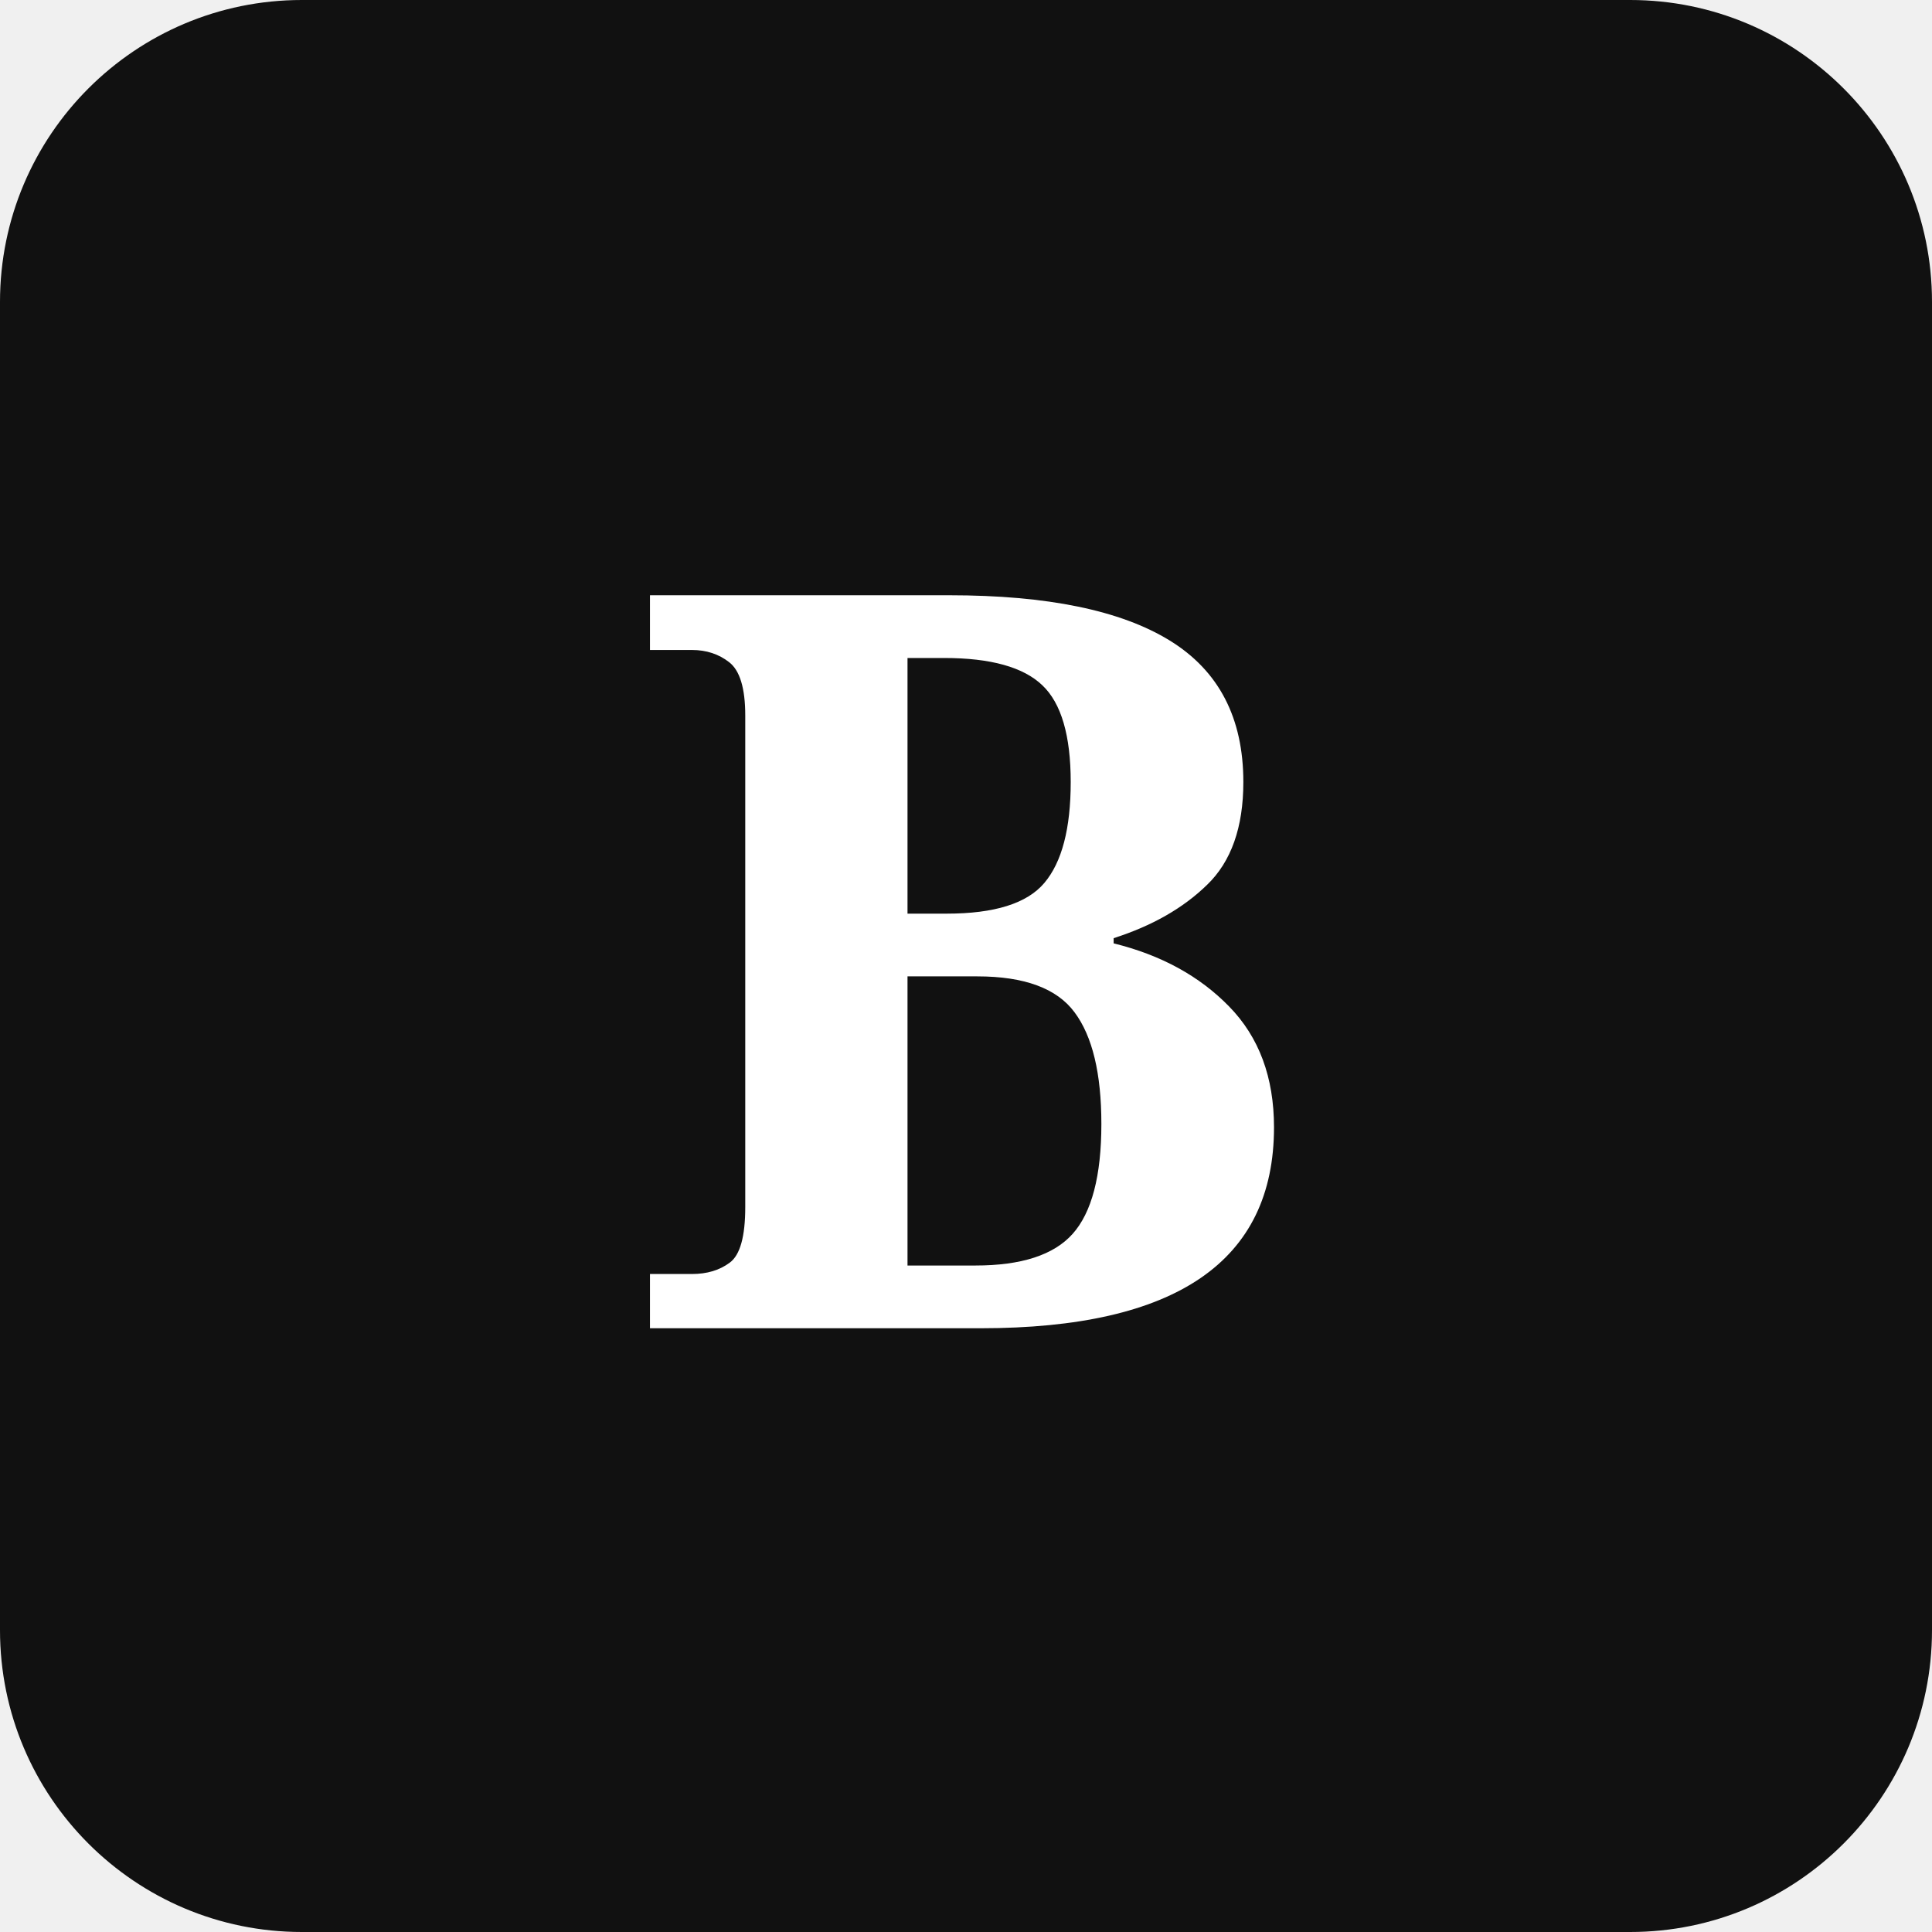
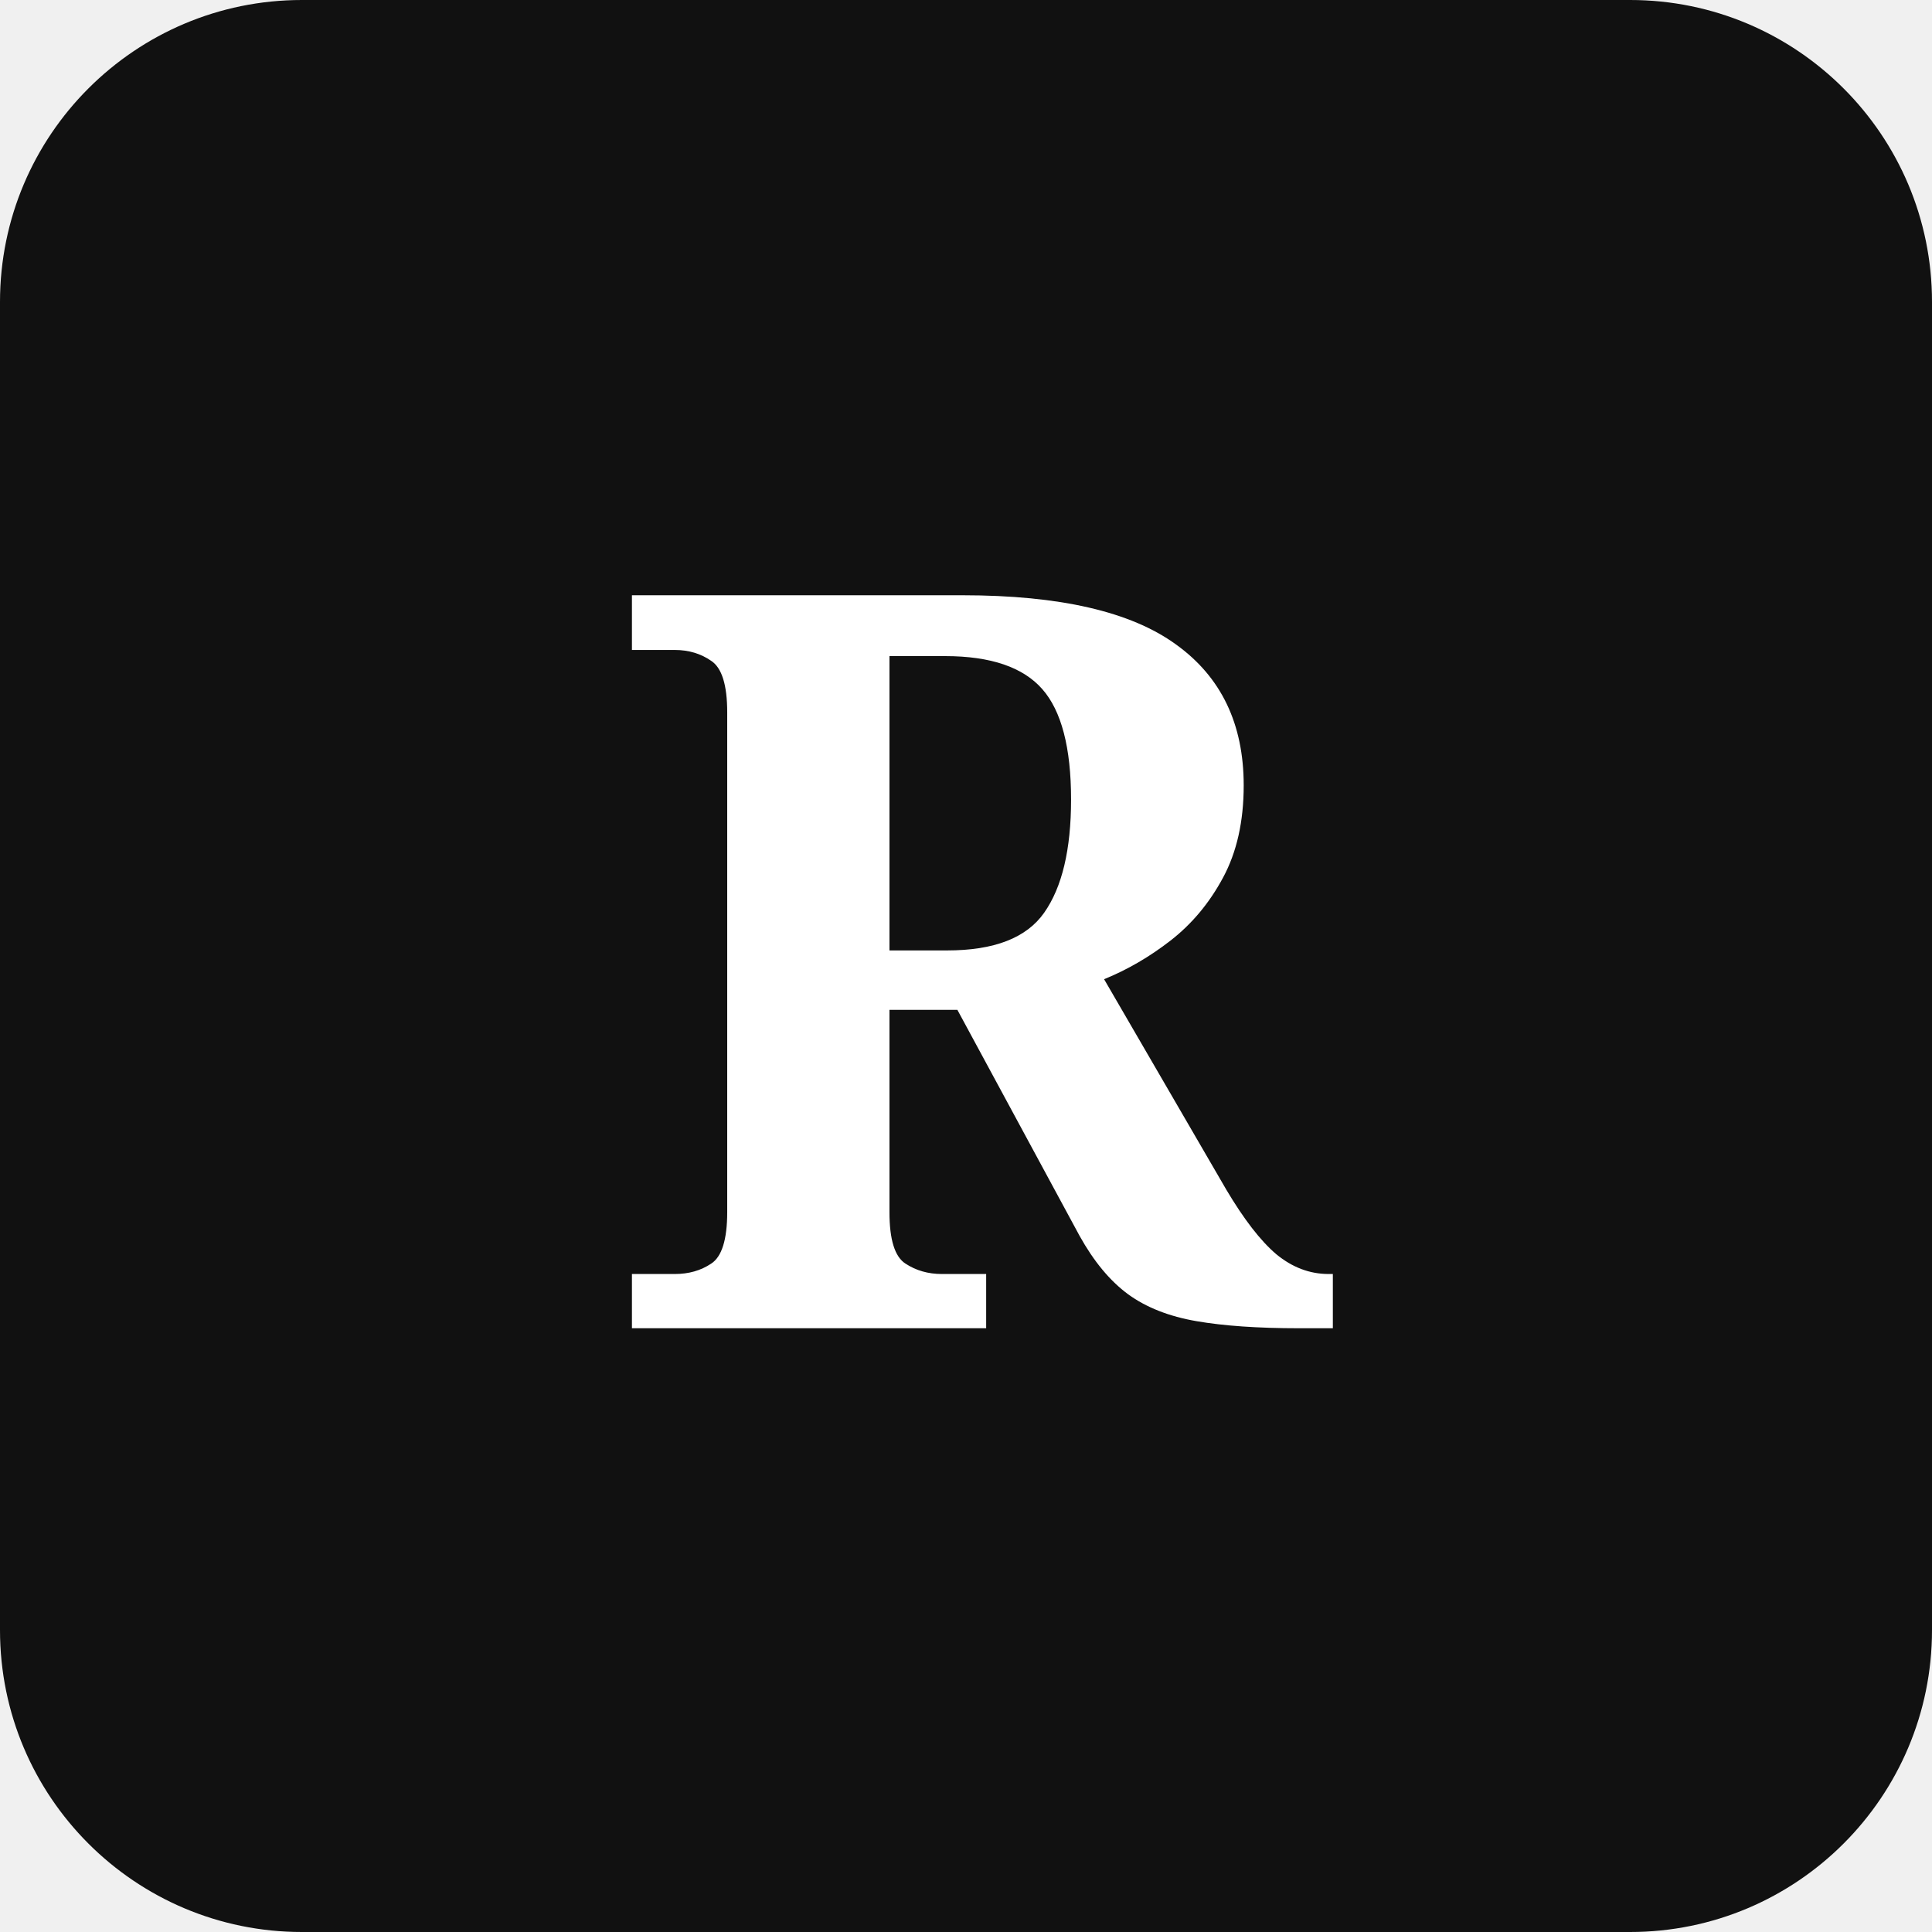
<svg xmlns="http://www.w3.org/2000/svg" viewBox="0 0 64 64">
  <rect width="64" height="64" rx="10" fill="#111" />
-   <text x="32" y="44" text-anchor="middle" font-family="Georgia, serif" font-weight="700" font-size="34" fill="#fff">B</text>
+   <text x="32" y="44" text-anchor="middle" font-family="Georgia, serif" font-weight="700" font-size="34" fill="#fff">R</text>
</svg>
